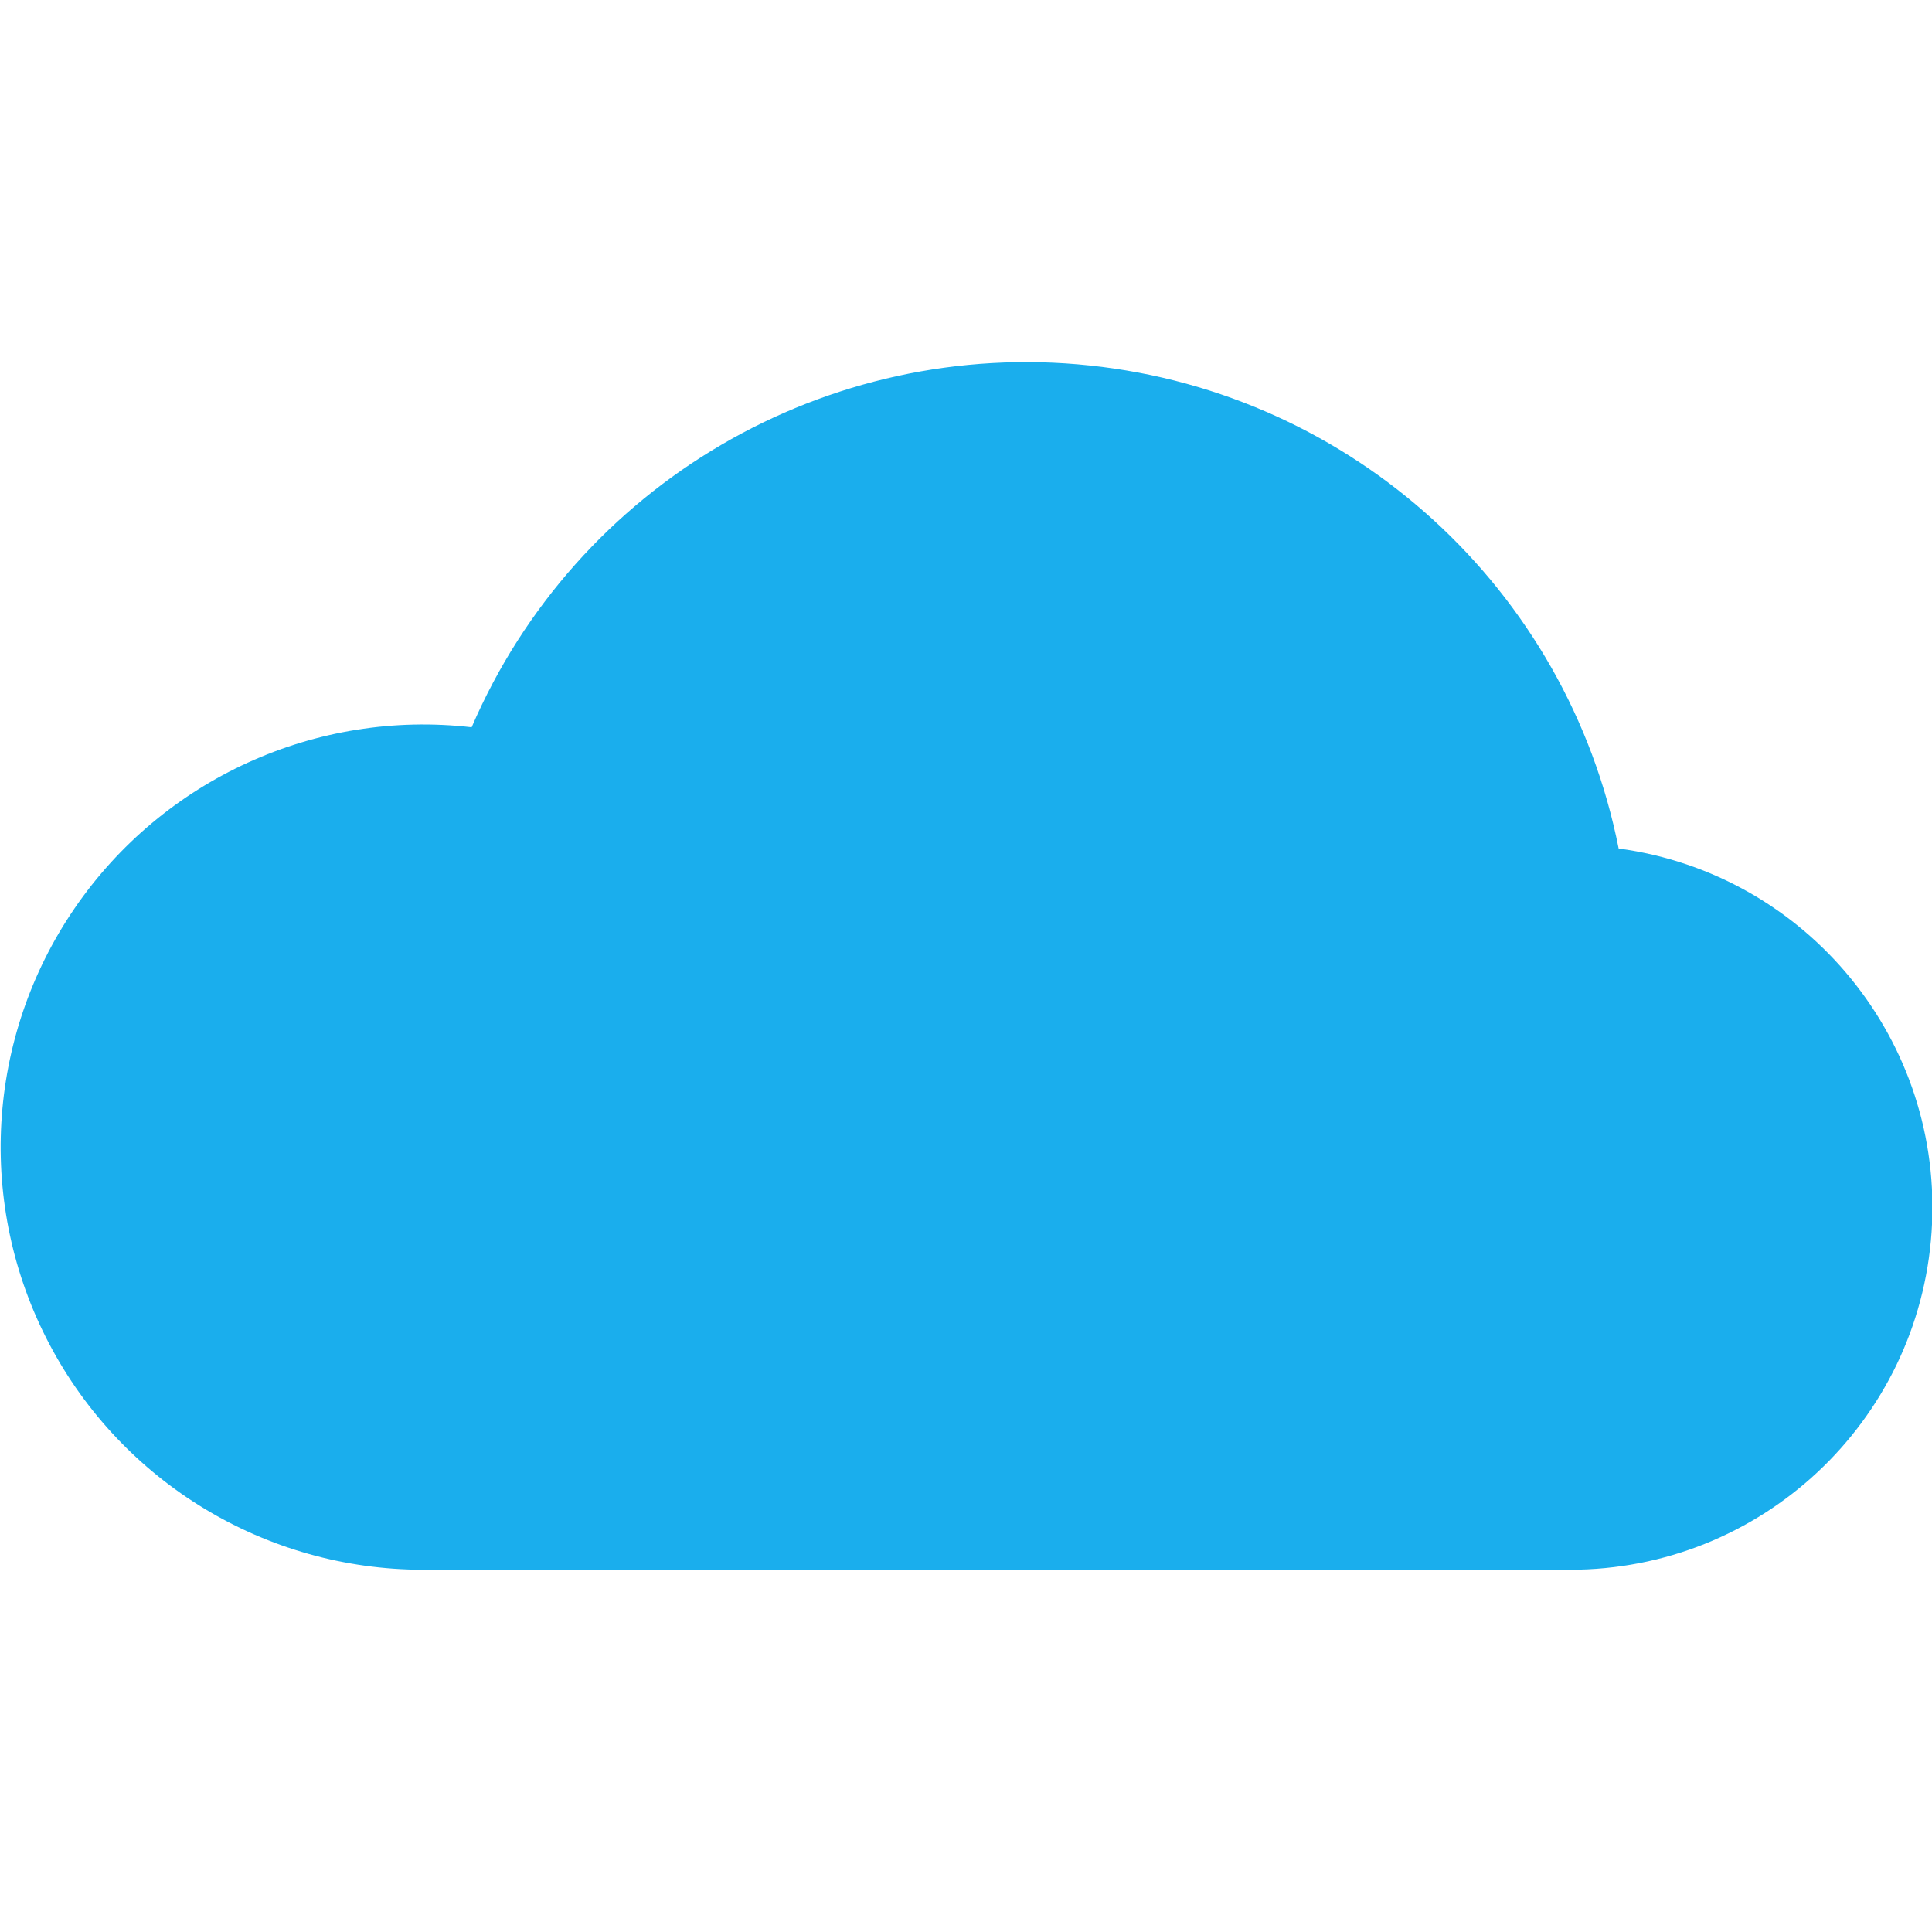
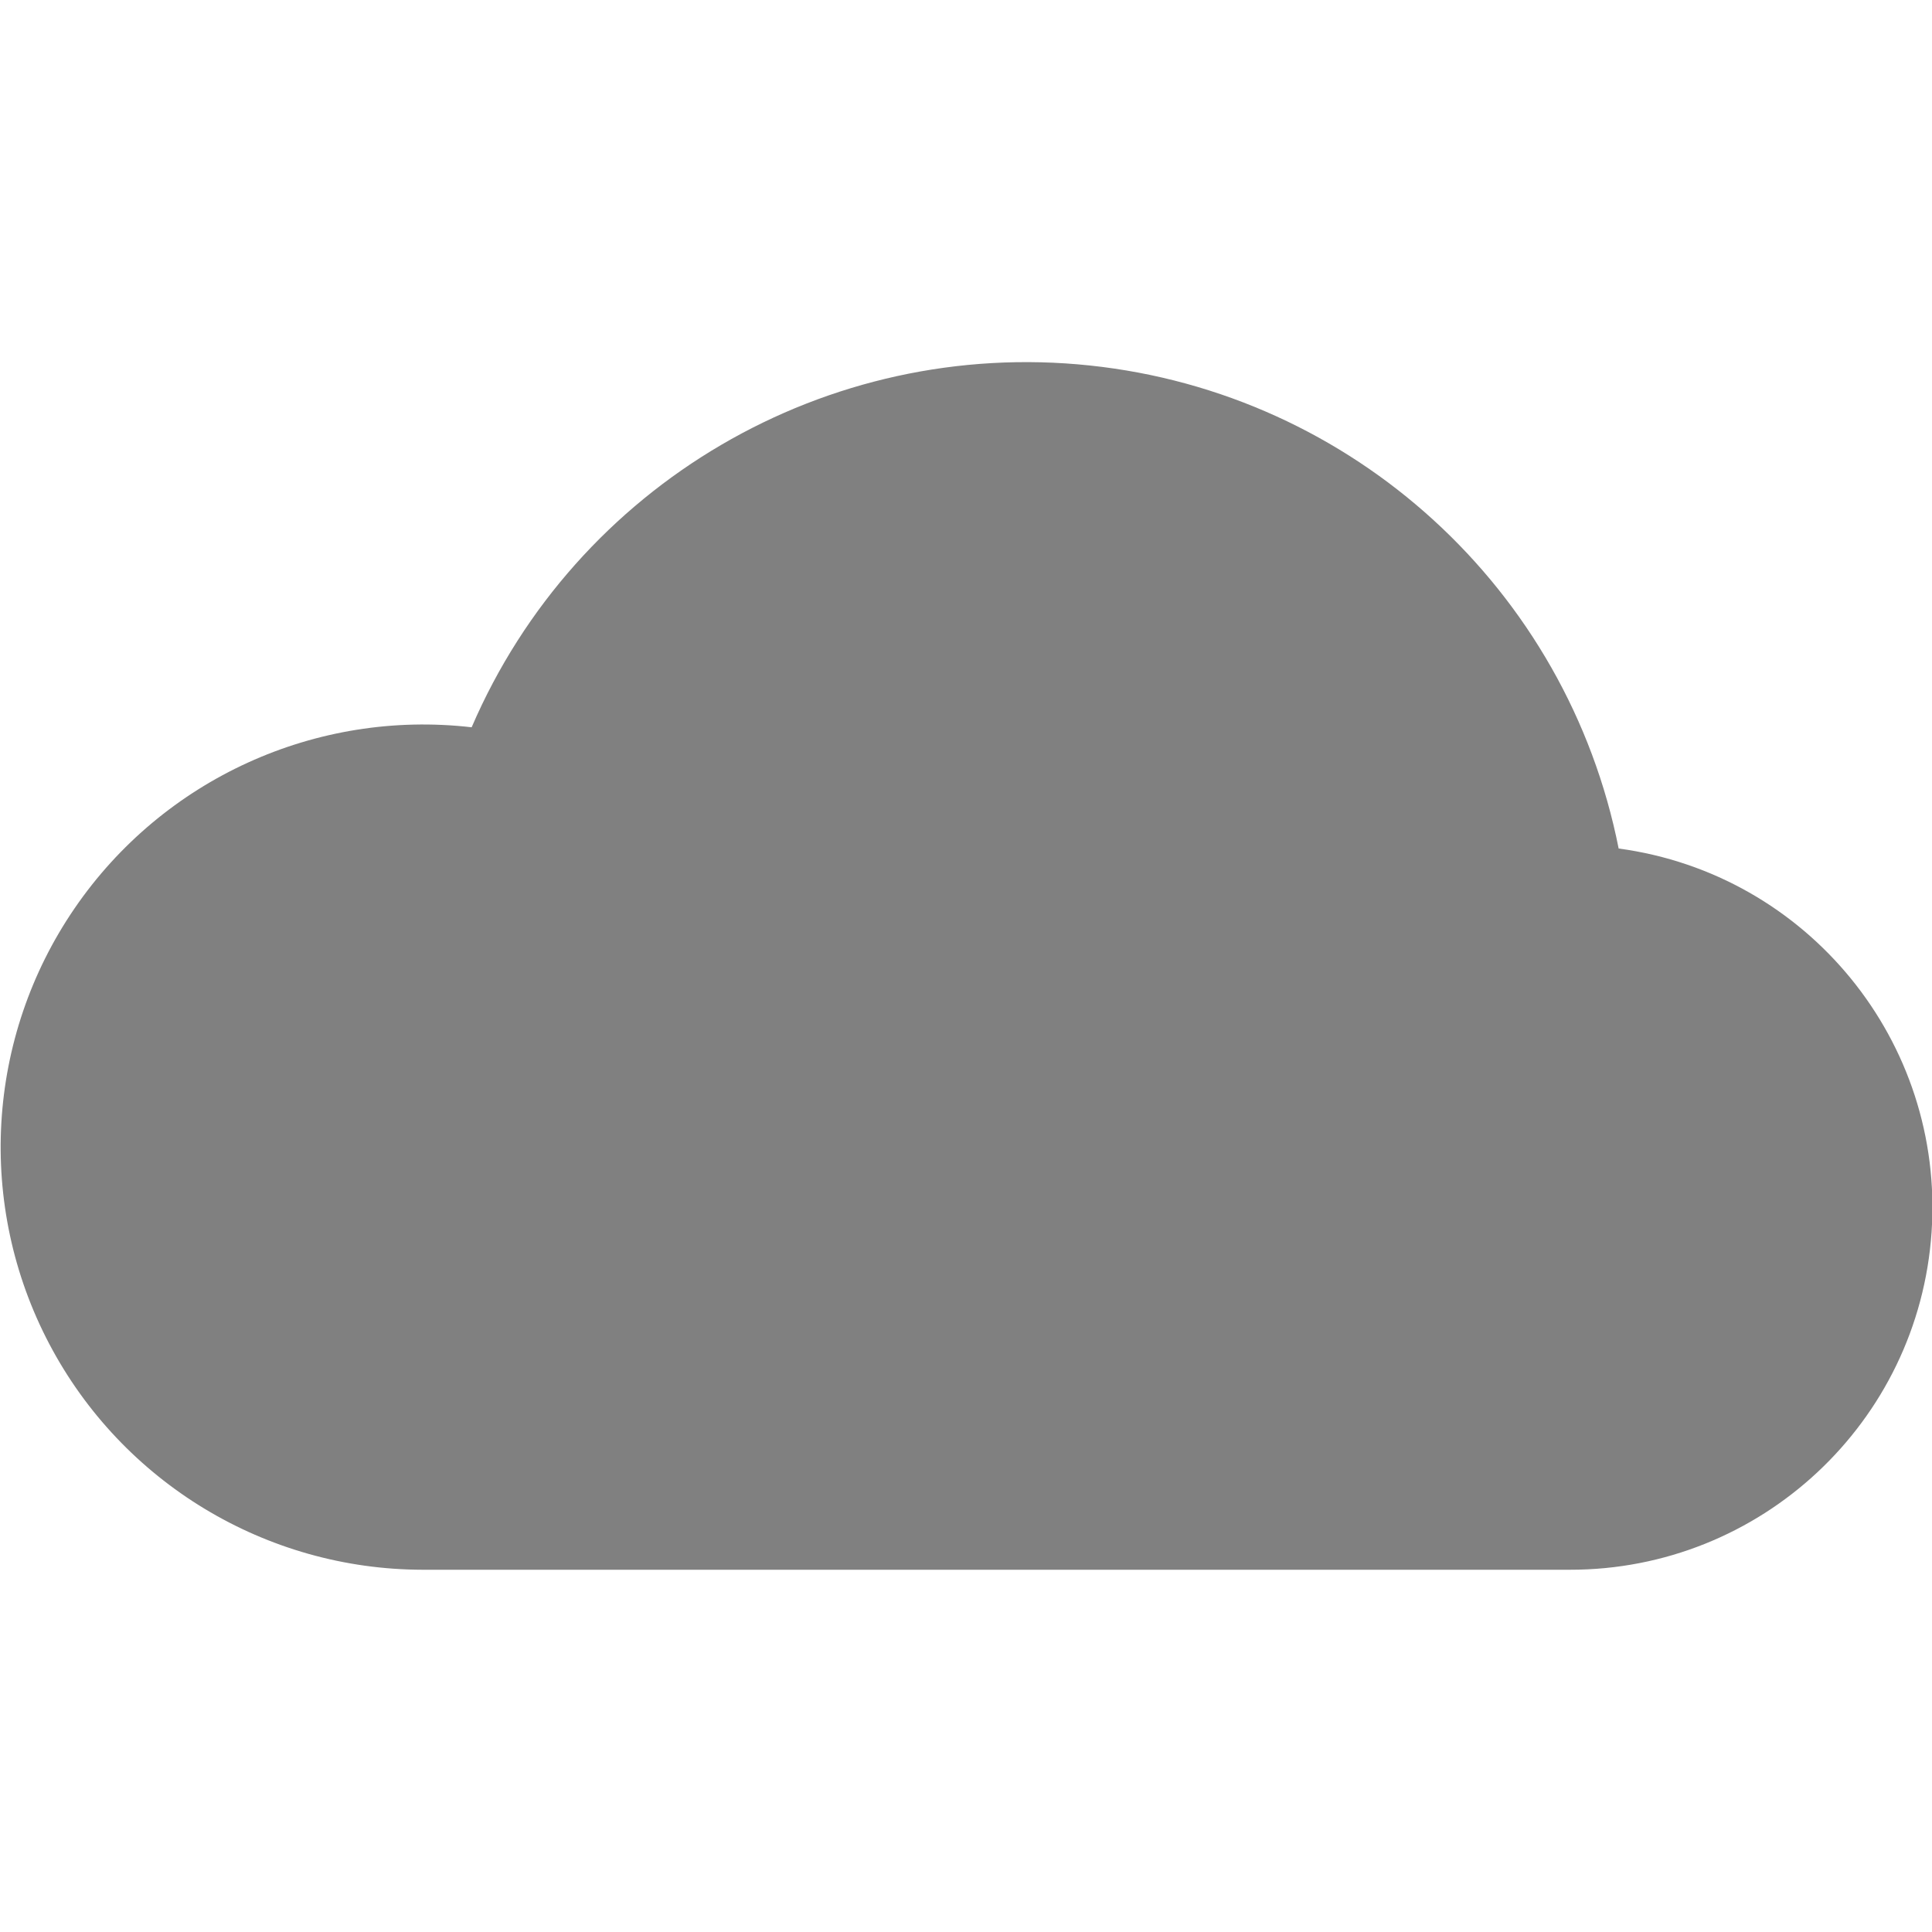
- <svg xmlns="http://www.w3.org/2000/svg" width="16" height="16" fill="rgb(26, 174, 237)" class="bi bi-cloudy-fill" viewBox="0 0 16 16">
+ <svg xmlns="http://www.w3.org/2000/svg" width="16" height="16" fill="grey" class="bi bi-cloudy-fill" viewBox="0 0 16 16">
  <path d="M13.405 7.027a5.001 5.001 0 0 0-9.499-1.004A3.5 3.5 0 1 0 3.5 13H13a3 3 0 0 0 .405-5.973z" />
</svg>
